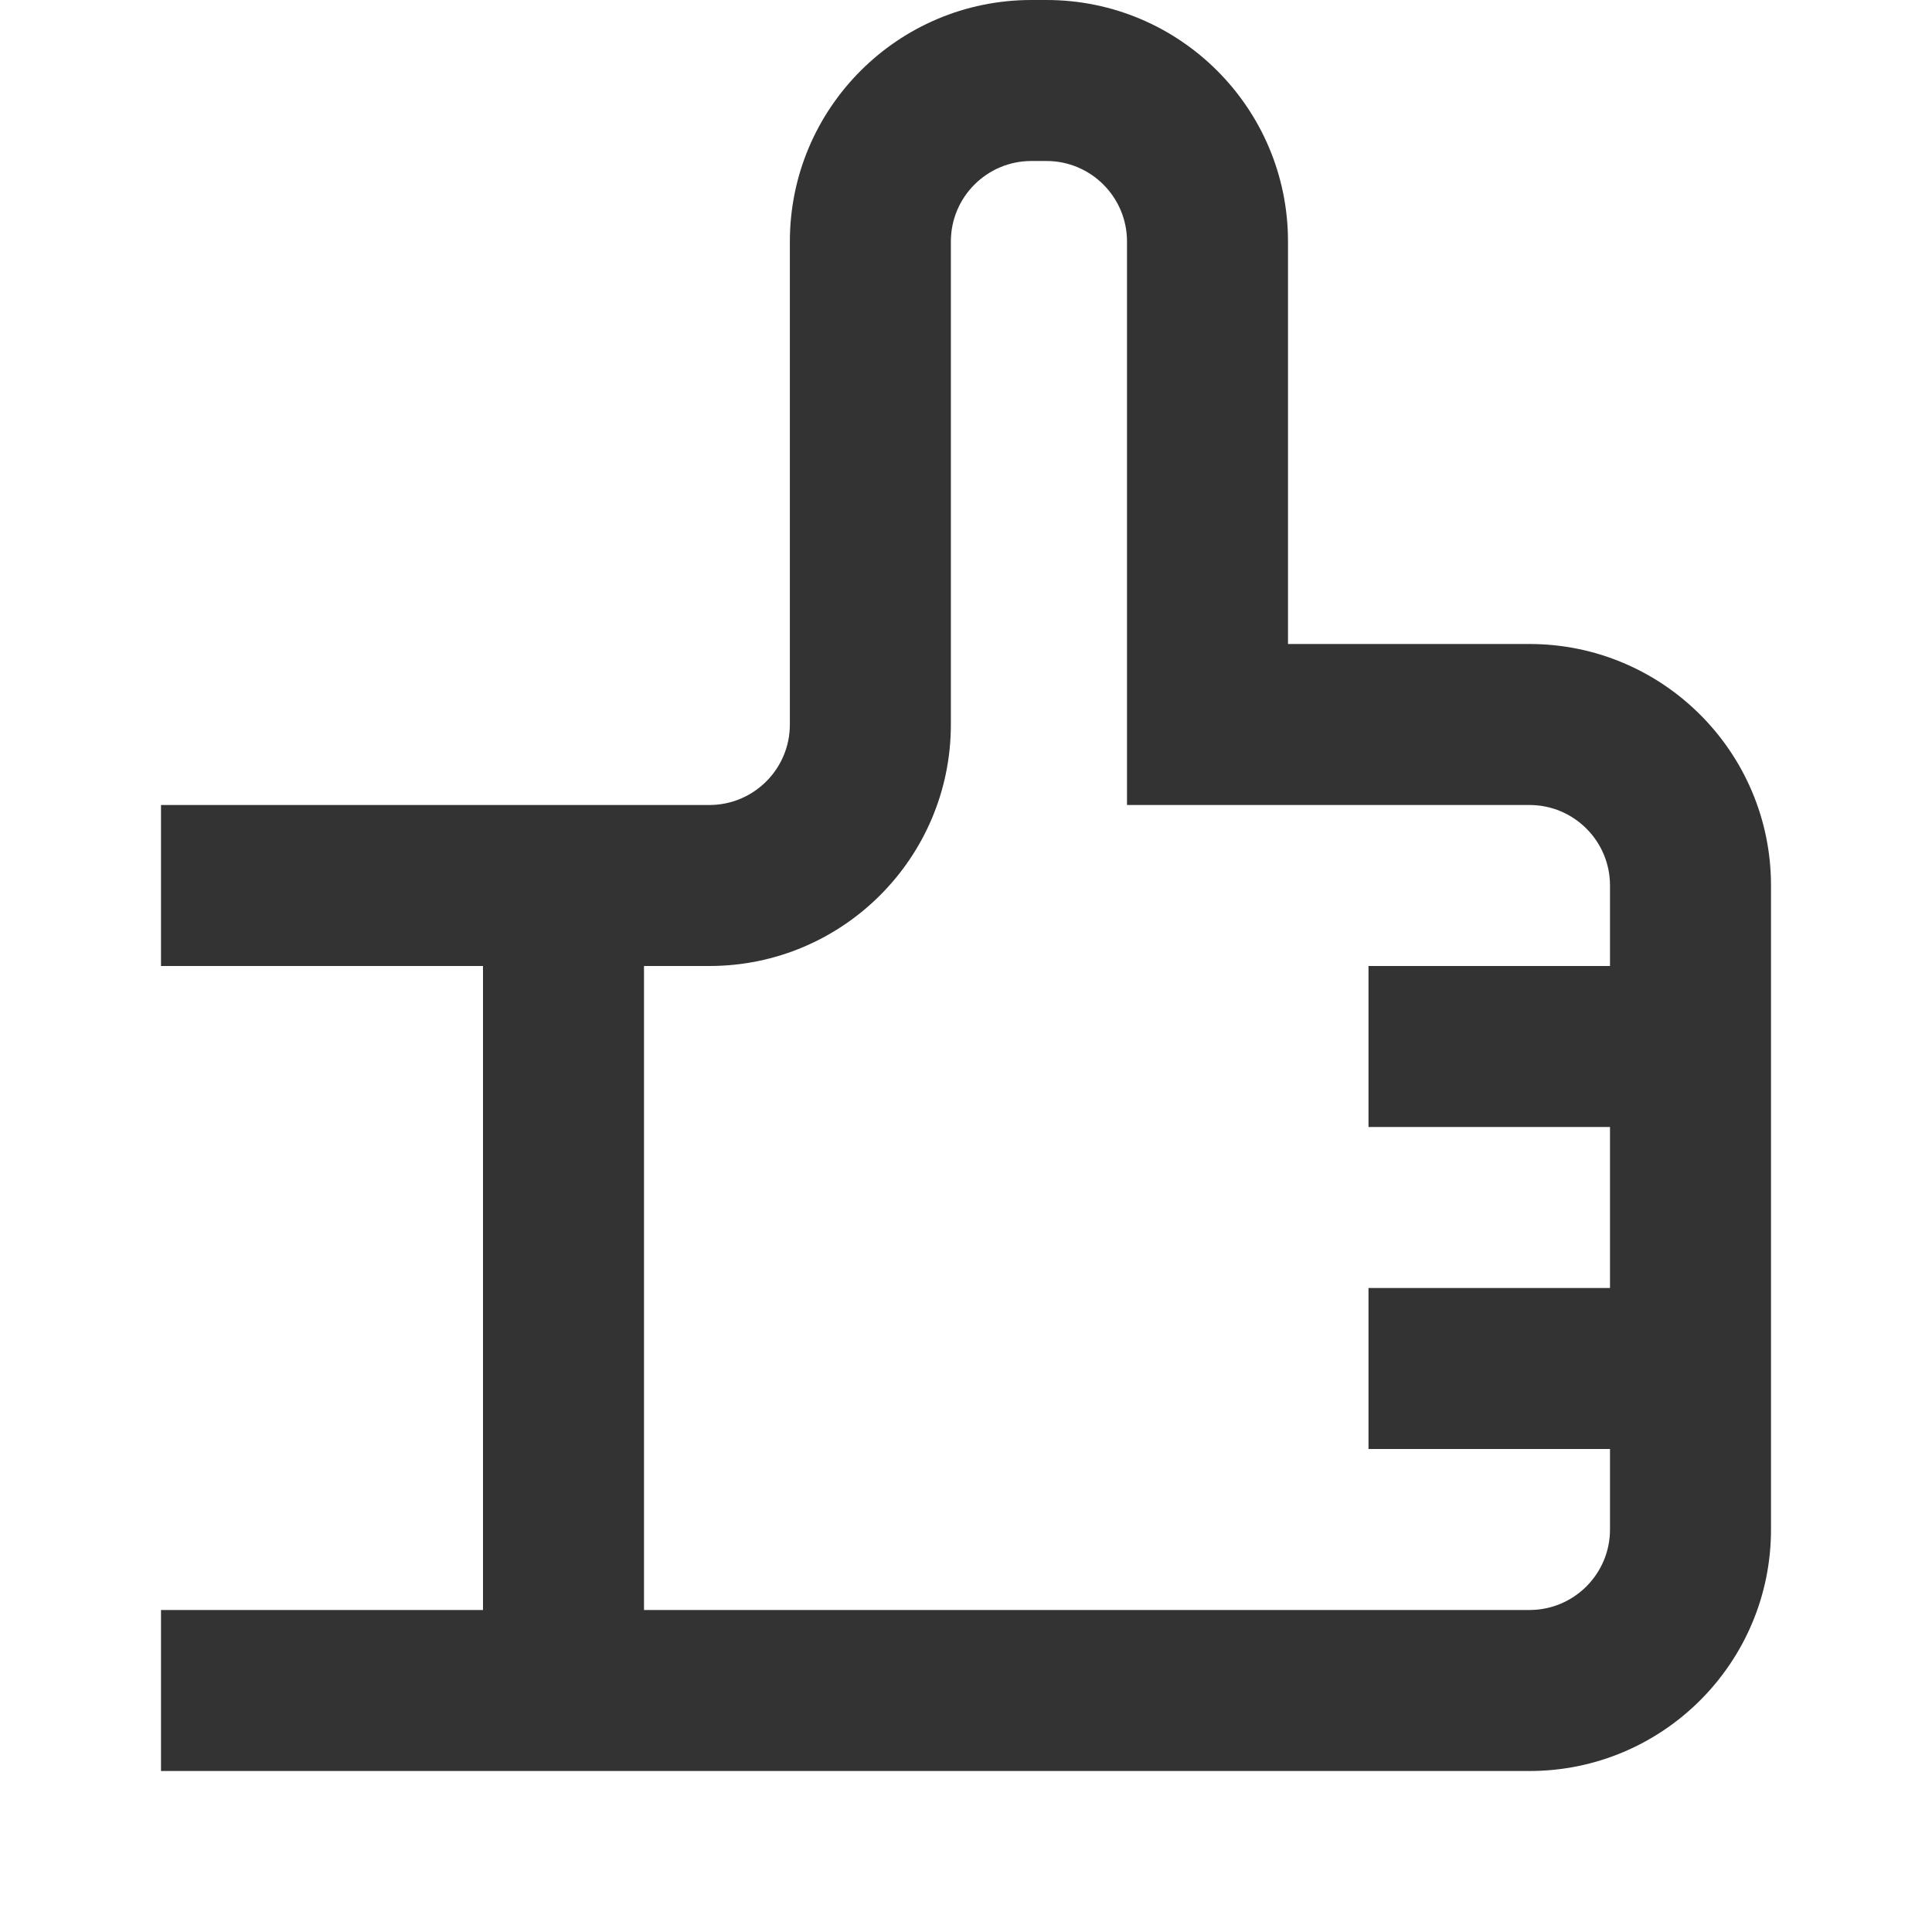
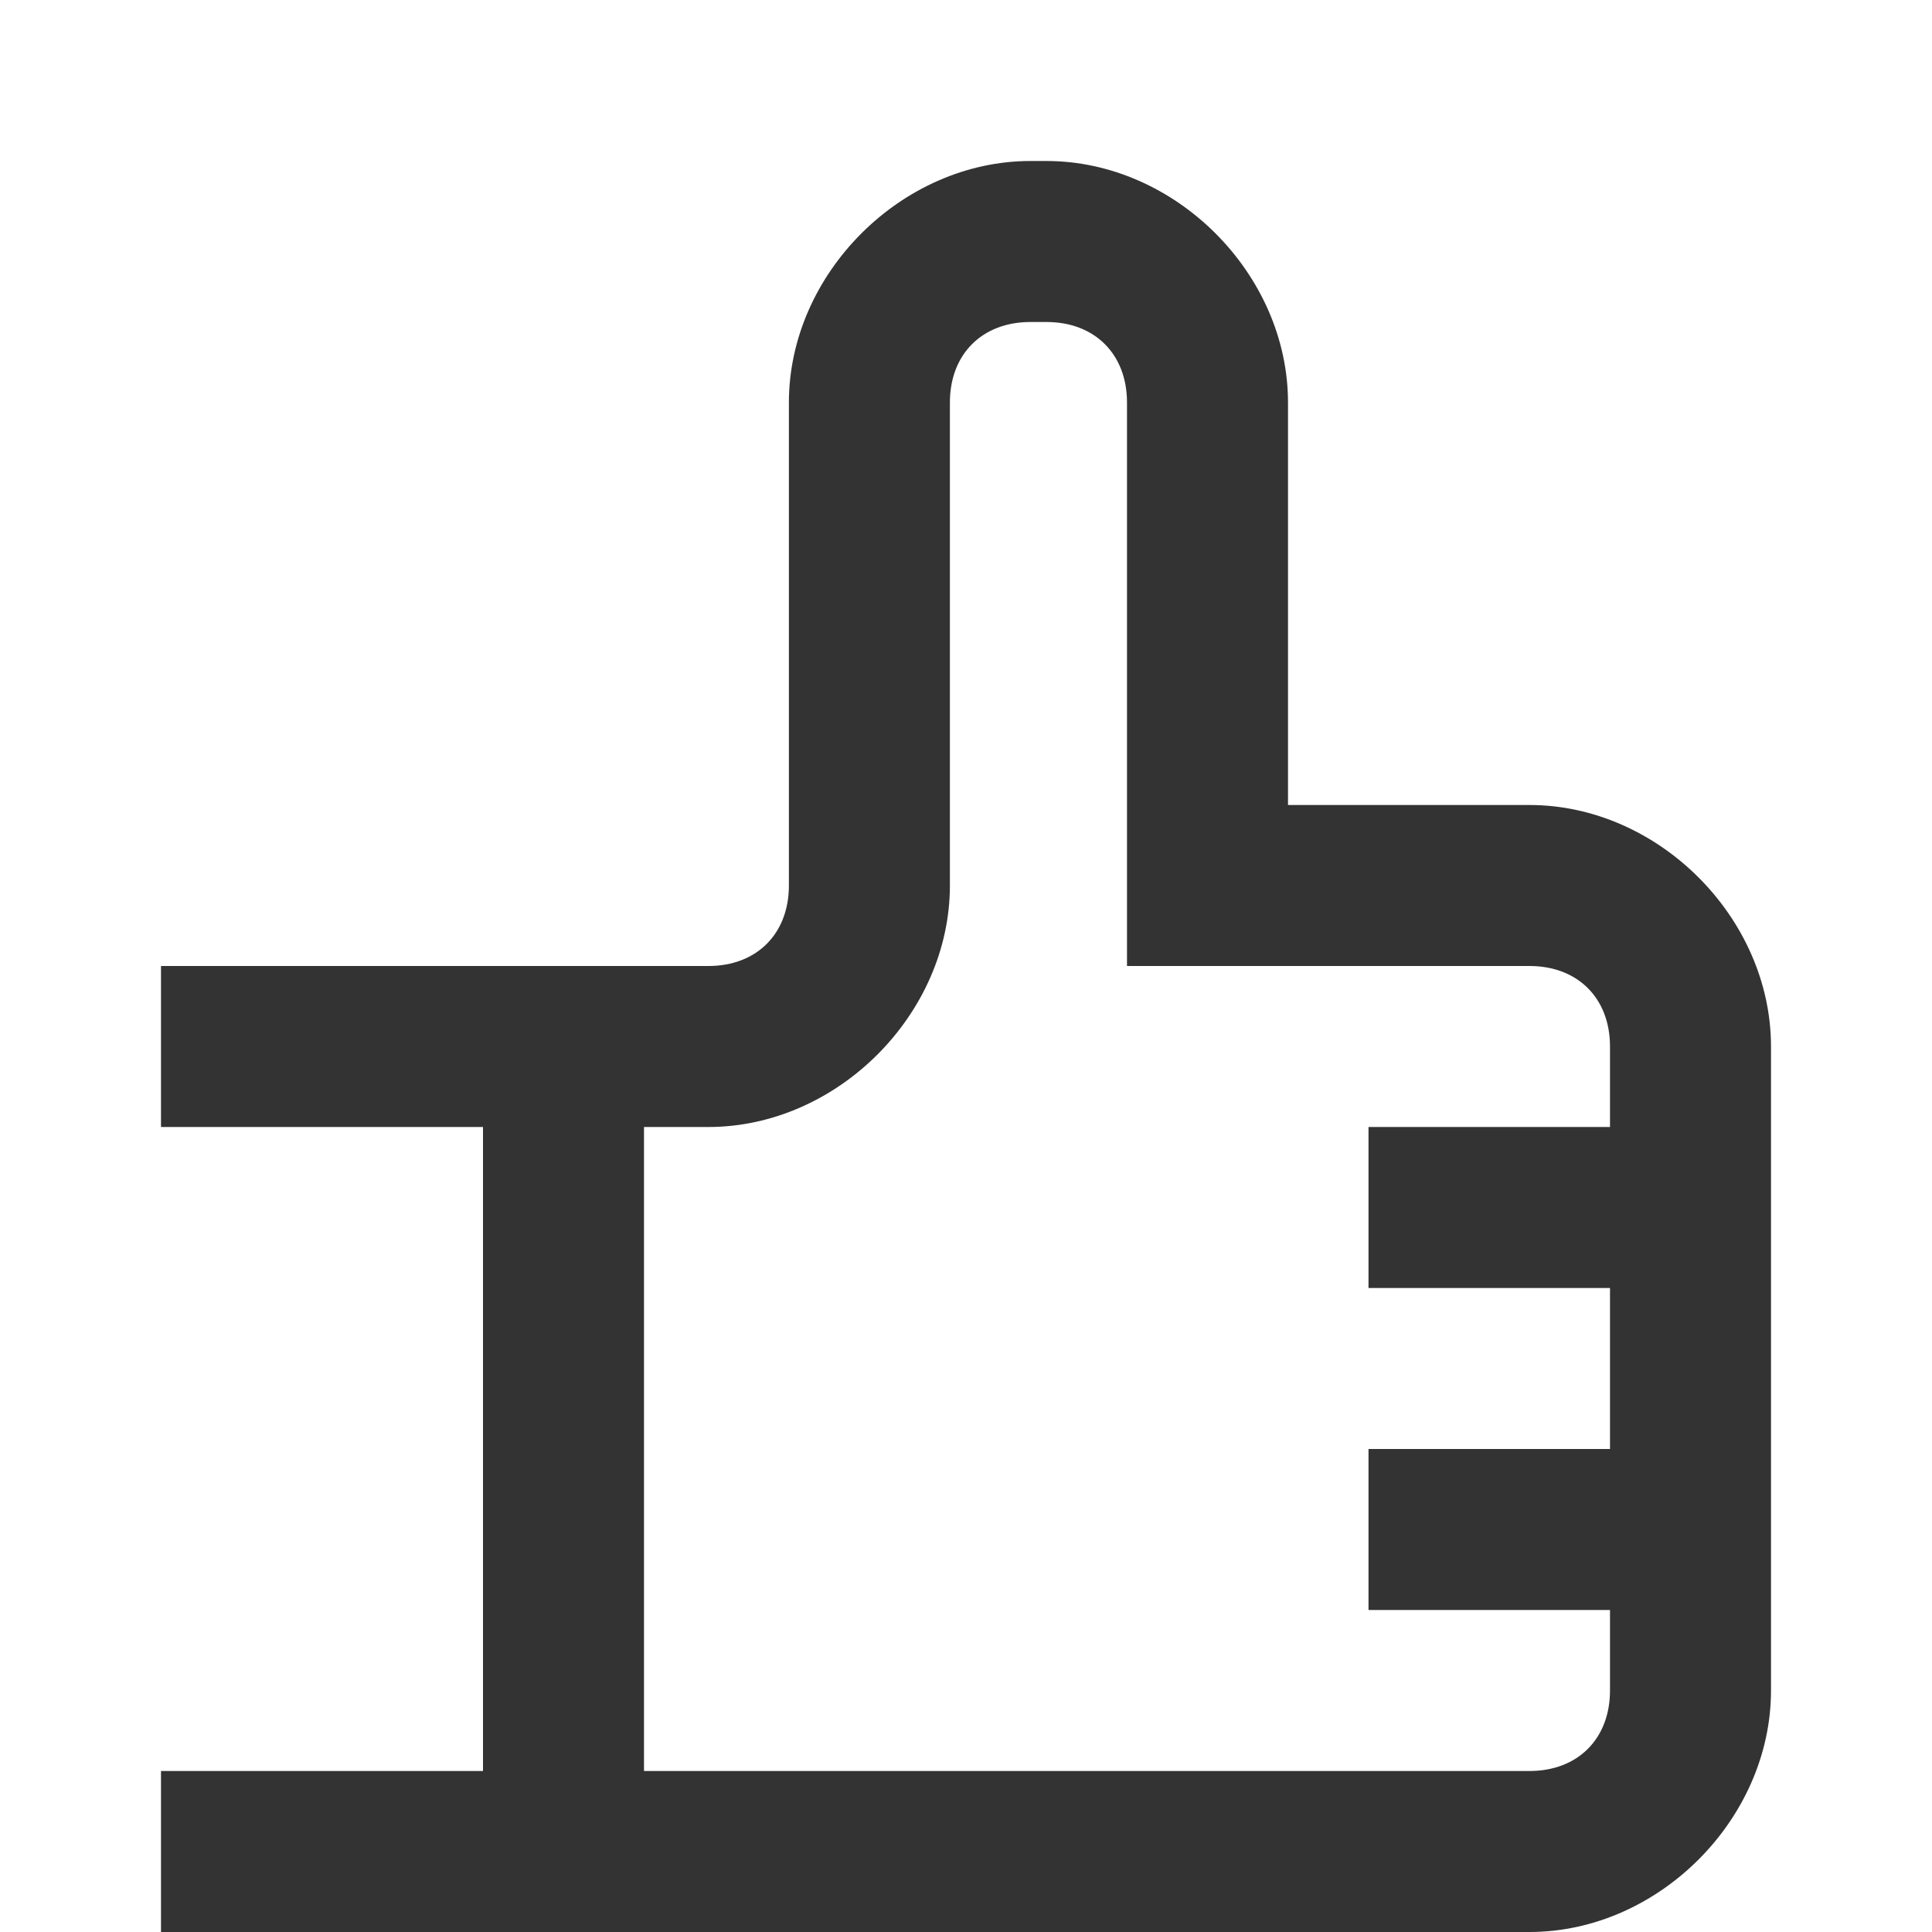
- <svg xmlns="http://www.w3.org/2000/svg" fill="none" height="12" viewBox="0 0 12 12" width="12">
-   <path clip-rule="evenodd" d="m4.906 1.5c0-.828.672-1.5 1.5-1.5h.094c.828 0 1.5.672 1.5 1.5v2.5h1.5c.828 0 1.5.672 1.5 1.5v4c0 .828-.672 1.5-1.5 1.5h-8.5v-1h2v-4h-2v-1h3.406c.276 0 .5-.224.5-.5zm-.906 4.5v4h5.5c.276 0 .5-.224.5-.5v-.5h-1.5v-1h1.5v-1h-1.5v-1h1.5v-.5c0-.276-.224-.5-.5-.5h-2.5v-3.5c0-.276-.224-.5-.5-.5h-.094c-.276 0-.5.224-.5.5v3c0 .828-.672 1.5-1.5 1.5z" fill="#000" fill-opacity=".8" fill-rule="evenodd" />
+ <svg xmlns="http://www.w3.org/2000/svg" version="1.1" id="Layer_1" x="0px" y="0px" viewBox="0 0 12 12" style="enable-background:new 0 0 12 12;" xml:space="preserve">
+   <style type="text/css">
+ 	.st0{fill-rule:evenodd;clip-rule:evenodd;fill-opacity:0.8;}
+ </style>
+   <path class="st0" d="M4.9,2.5C4.9,1.7,5.6,1,6.4,1h0.1C7.3,1,8,1.7,8,2.5V5h1.5C10.3,5,11,5.7,11,6.5v4c0,0.8-0.7,1.5-1.5,1.5H1v-1  h2V7H1V6h3.4c0.3,0,0.5-0.2,0.5-0.5V2.5z M4,7v4h5.5c0.3,0,0.5-0.2,0.5-0.5V10H8.5V9H10V8H8.5V7H10V6.5C10,6.2,9.8,6,9.5,6H7V2.5  C7,2.2,6.8,2,6.5,2H6.4C6.1,2,5.9,2.2,5.9,2.5v3C5.9,6.3,5.2,7,4.4,7H4z" />
</svg>
